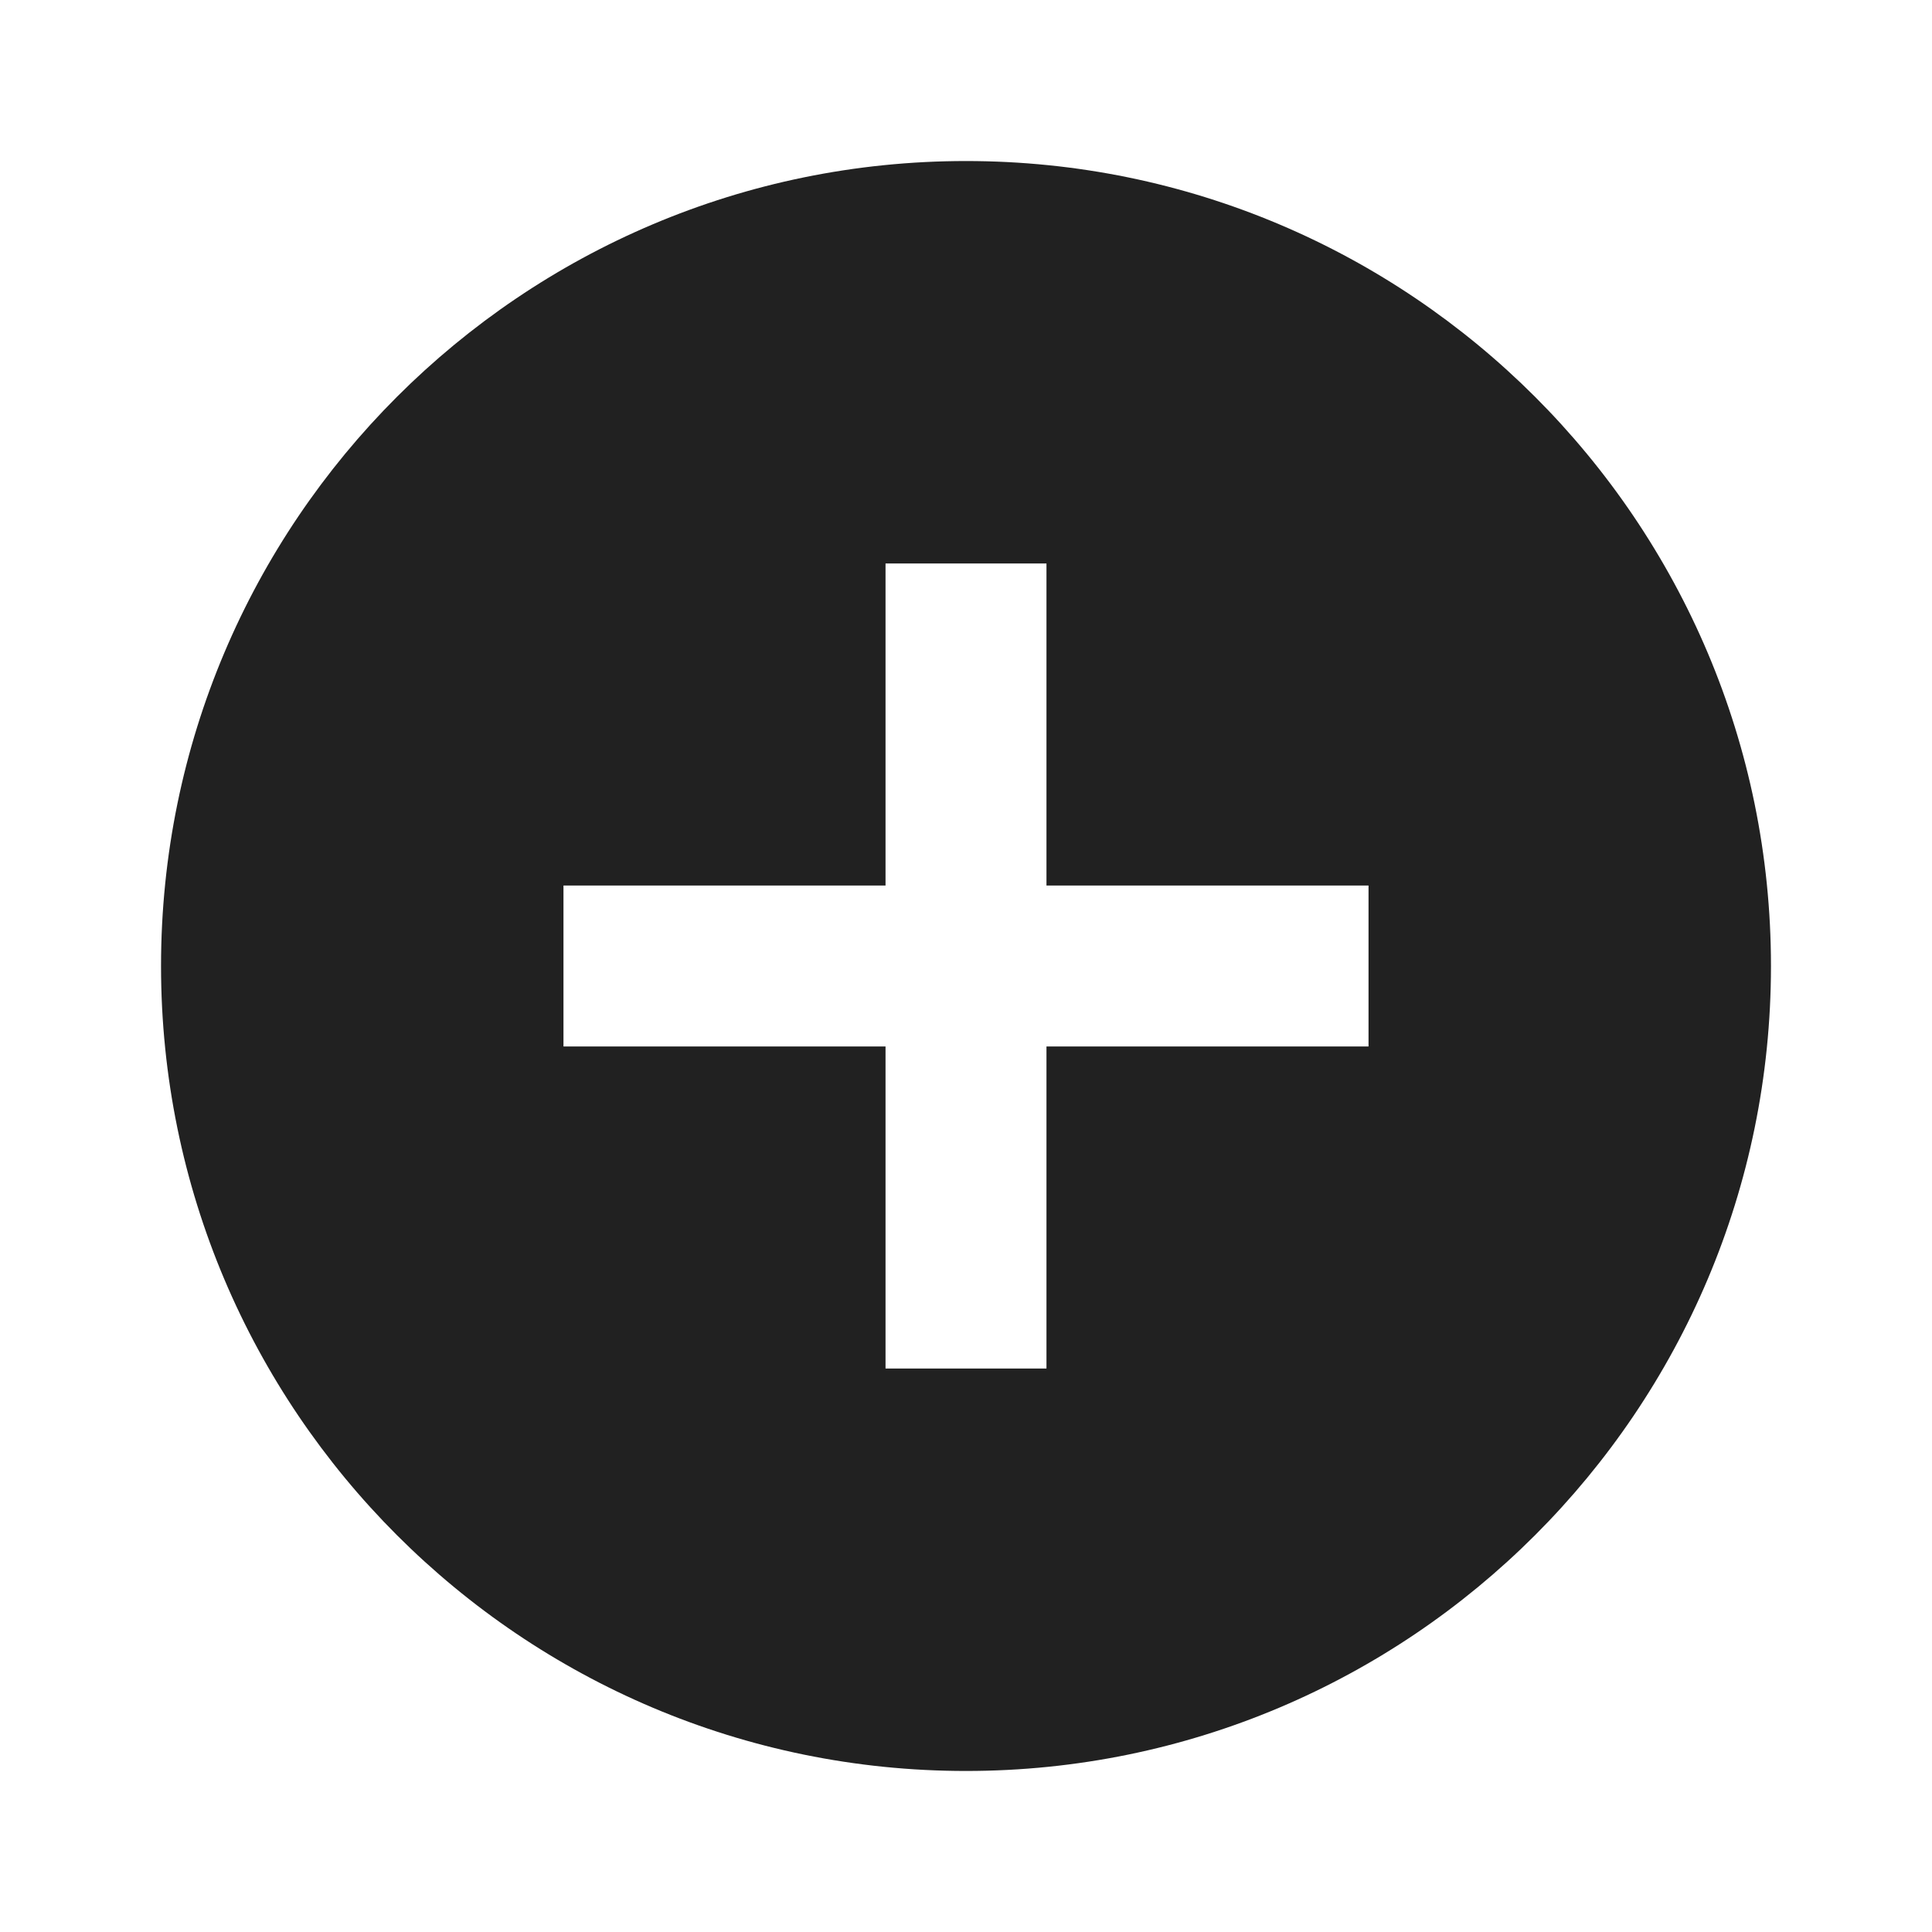
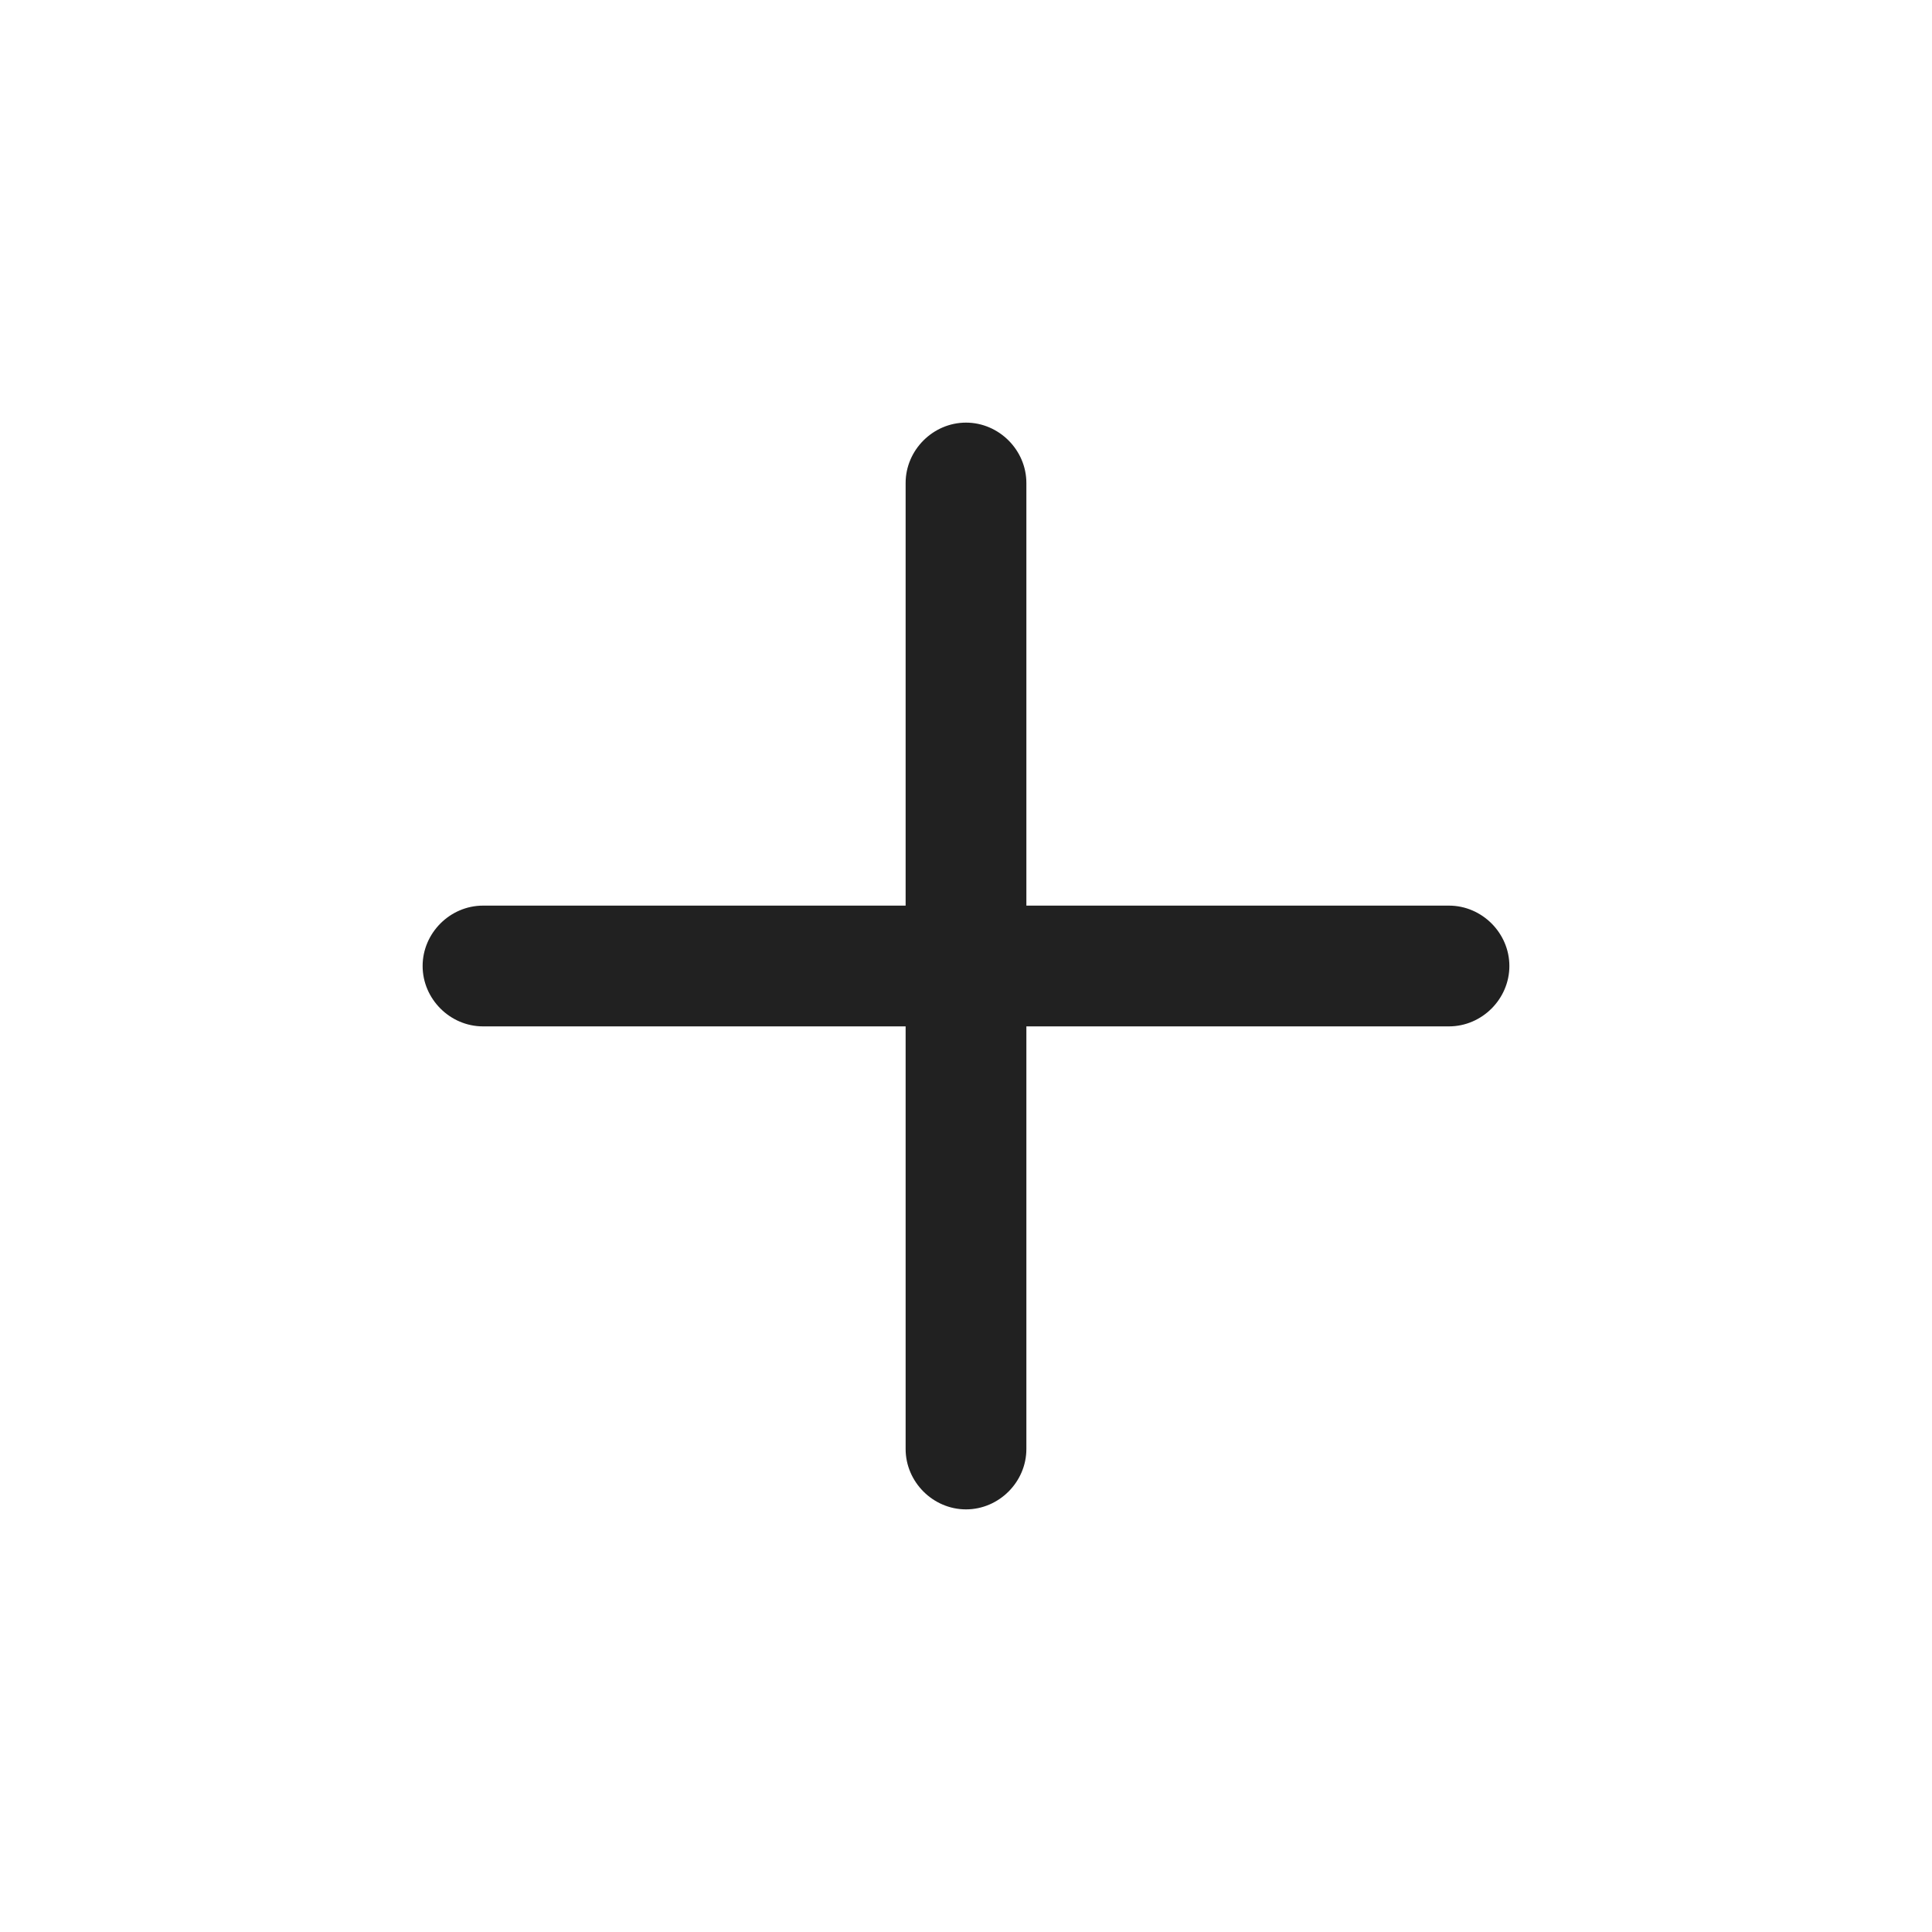
- <svg xmlns="http://www.w3.org/2000/svg" width="20" height="20" viewBox="0 0 20 20" fill="none">
-   <path d="M10 1.667C5.4 1.667 1.667 5.4 1.667 10C1.667 14.6 5.4 18.333 10 18.333C14.6 18.333 18.333 14.6 18.333 10C18.333 5.4 14.6 1.667 10 1.667ZM14.167 10.833H10.833V14.167H9.167V10.833H5.833V9.167H9.167V5.833H10.833V9.167H14.167V10.833Z" fill="#212121" />
+ <svg xmlns="http://www.w3.org/2000/svg" width="16" height="16" viewBox="0 0 16 16" fill="none">
+   <path d="M12 8.5H4C3.727 8.5 3.5 8.273 3.5 8C3.5 7.727 3.727 7.5 4 7.5H12C12.273 7.5 12.5 7.727 12.5 8C12.5 8.273 12.273 8.5 12 8.5Z" fill="#212121" />
+   <path d="M8 12.5C7.727 12.5 7.5 12.273 7.5 12V4C7.5 3.727 7.727 3.5 8 3.5C8.273 3.5 8.5 3.727 8.5 4V12C8.5 12.273 8.273 12.5 8 12.5Z" fill="#212121" />
</svg>
